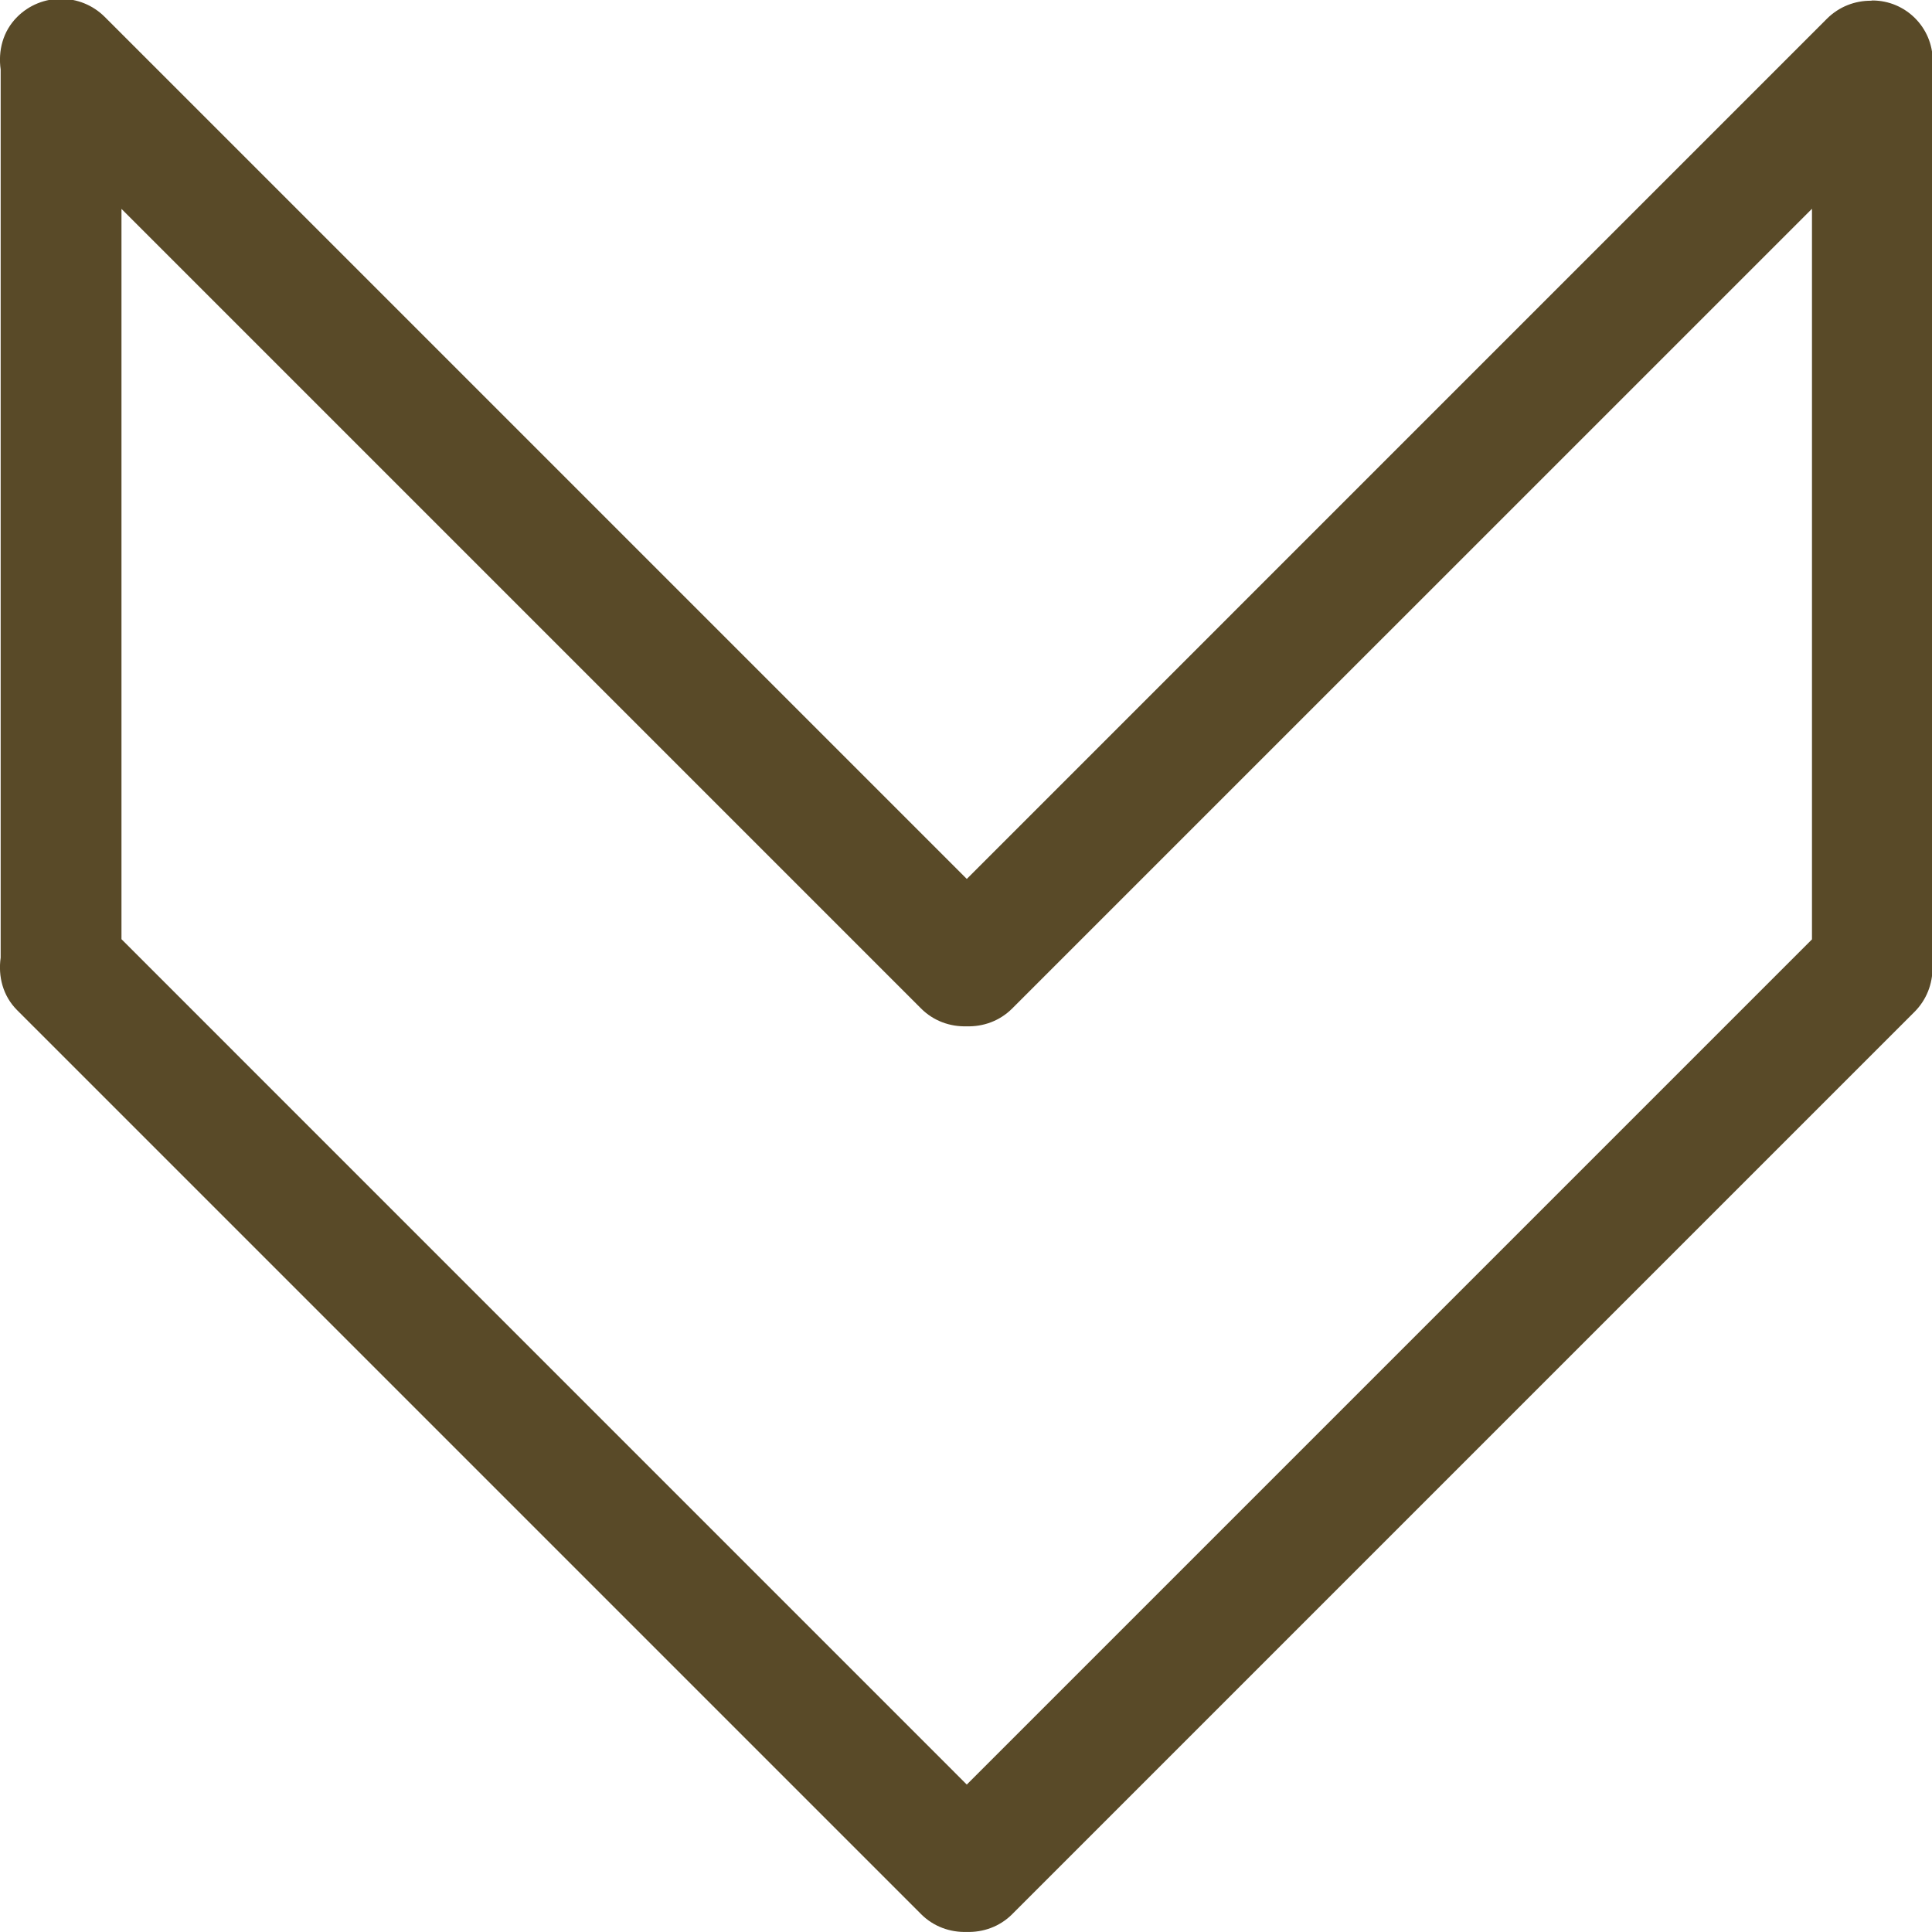
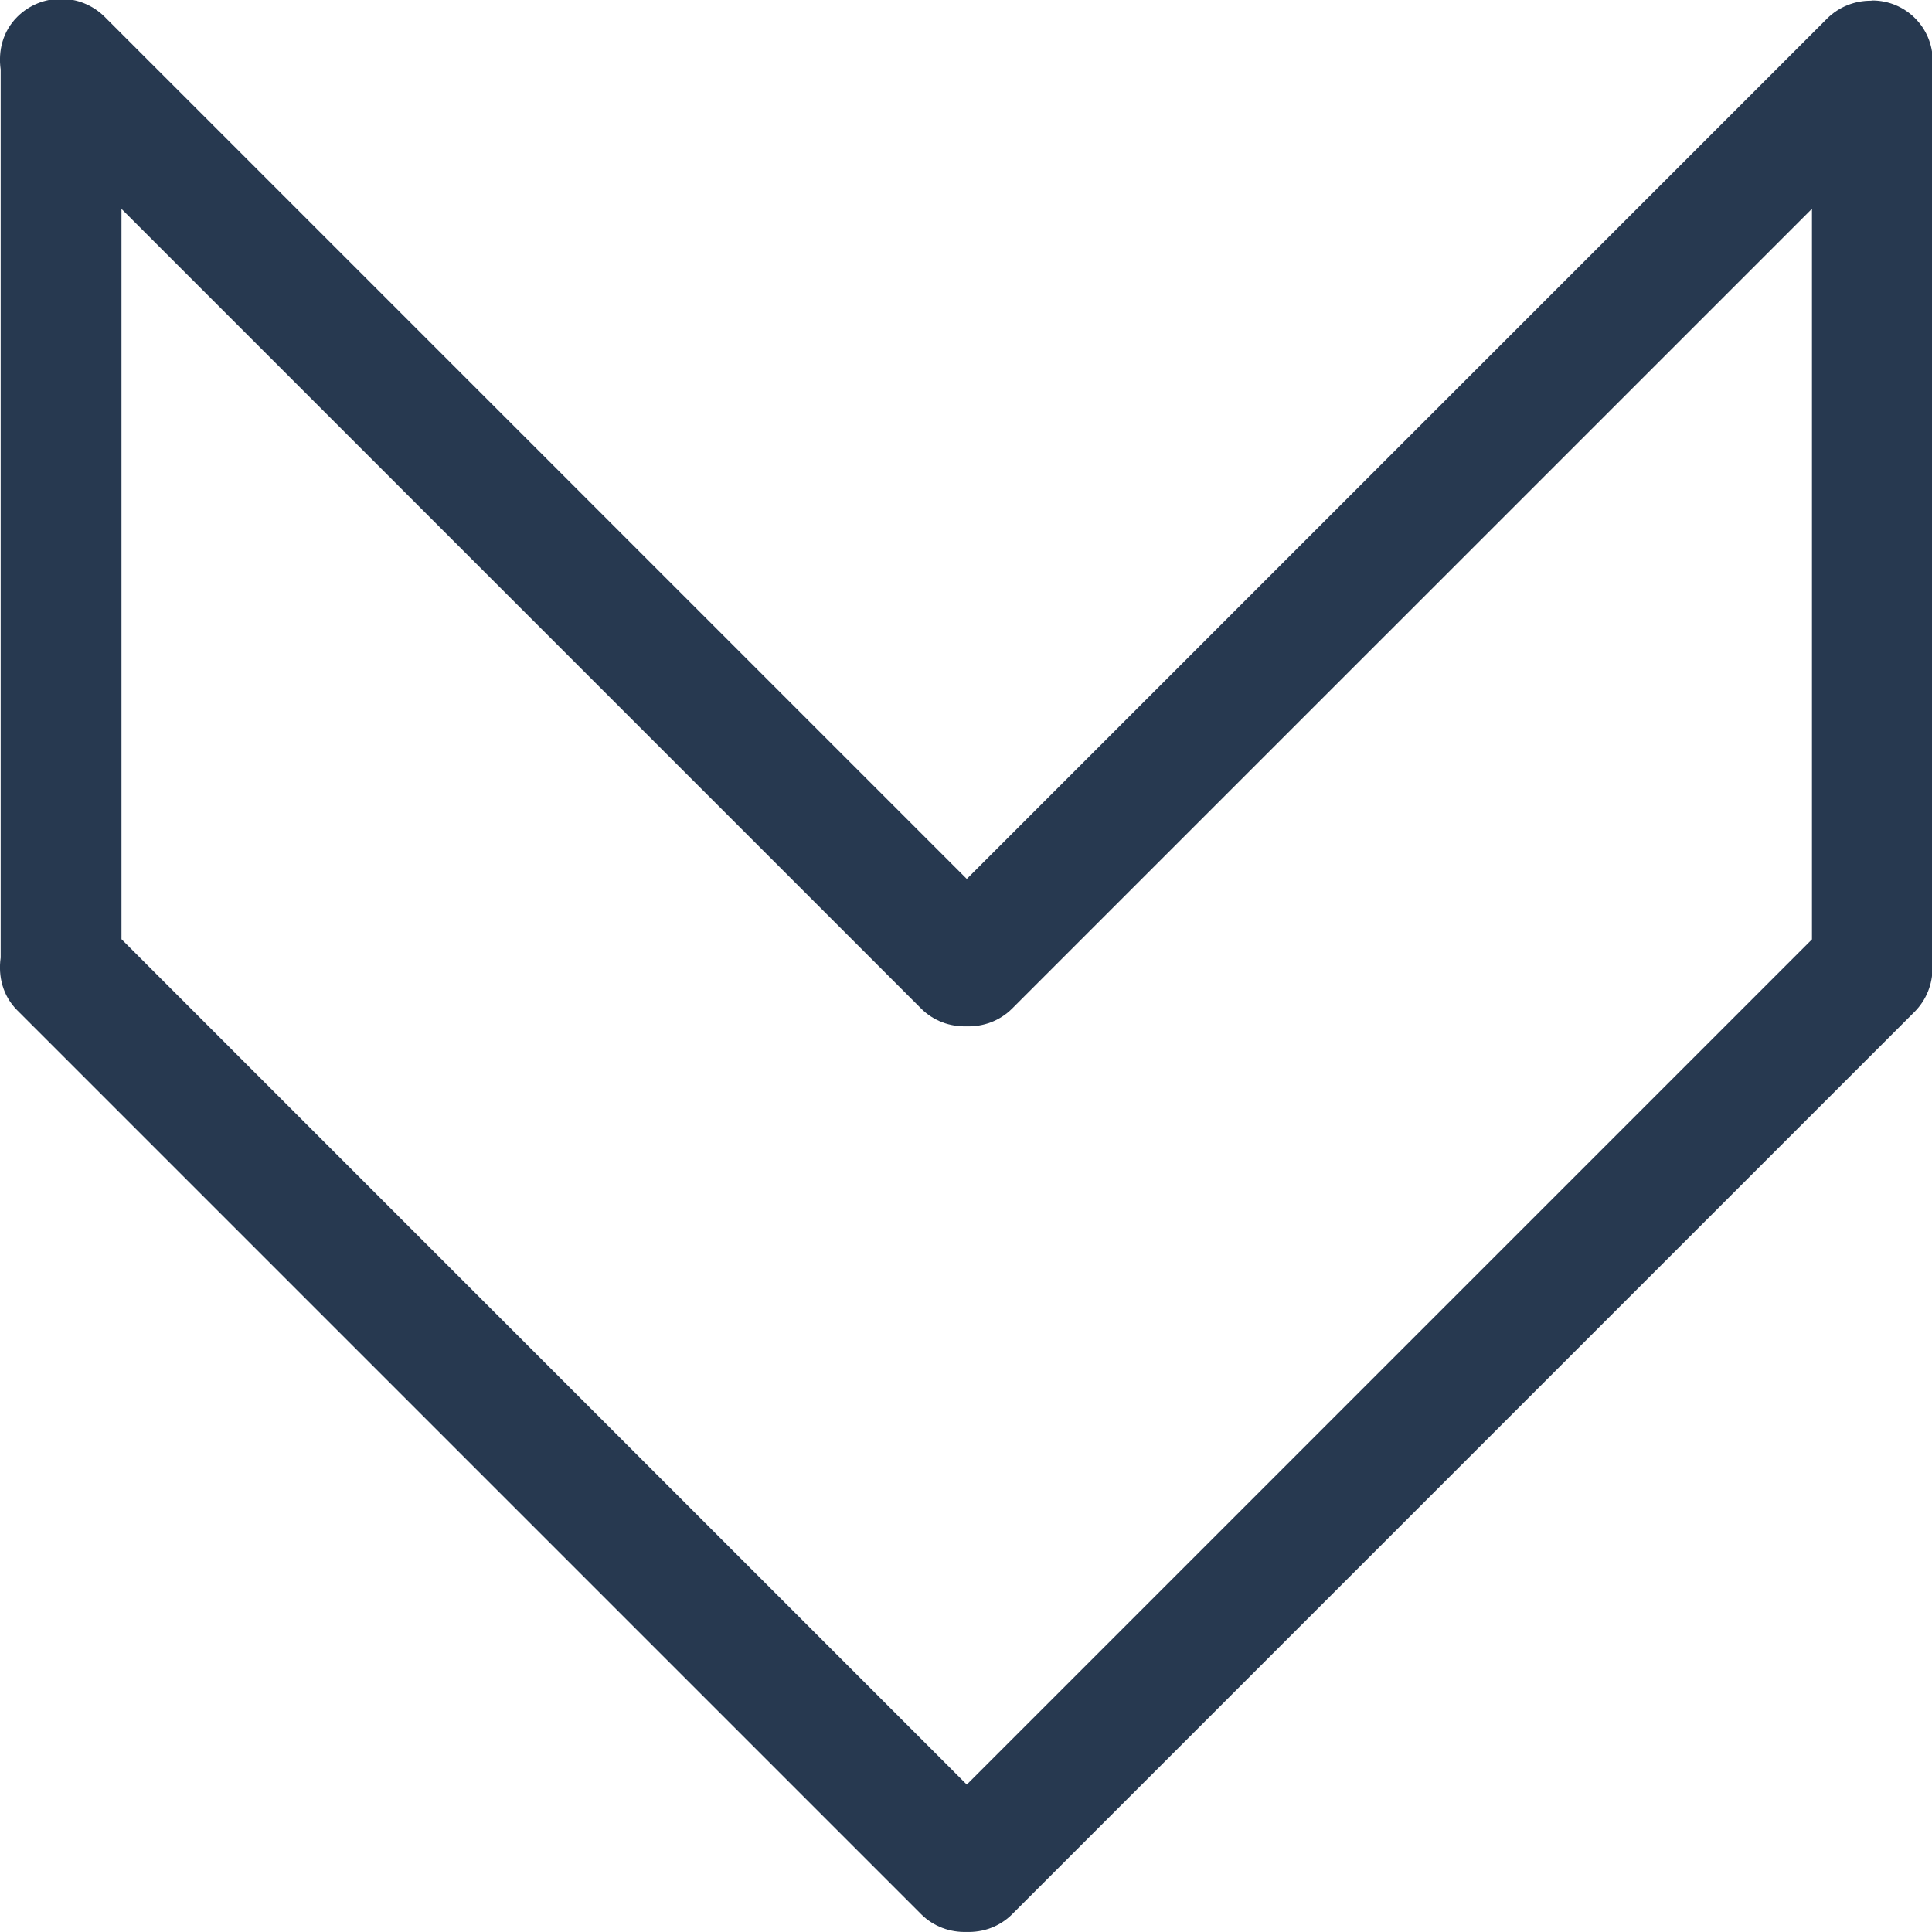
<svg xmlns="http://www.w3.org/2000/svg" enable-background="new 0 0 32 32" id="Слой_1" version="1.1" viewBox="0 0 32 32" xml:space="preserve">
-   <path clip-rule="evenodd" d="M16.765,31.705l14.944-14.944  c0.202-0.202,0.301-0.467,0.299-0.731c0-0.008,0.004-0.014,0.004-0.022v-15c0-0.552-0.448-1-1-1c-0.008,0-0.014,0.004-0.022,0.004  c-0.264-0.002-0.529,0.097-0.731,0.299L16.013,14.558L1.736,0.281c-0.401-0.401-1.051-0.401-1.452,0  c-0.238,0.238-0.317,0.561-0.273,0.87l0,14.711c-0.044,0.309,0.035,0.632,0.273,0.87l14.972,14.972  c0.208,0.208,0.482,0.303,0.755,0.295C16.283,32.007,16.557,31.913,16.765,31.705z M2.012,15.556V3.46l13.244,13.244  c0.208,0.208,0.482,0.303,0.755,0.295c0.272,0.008,0.546-0.087,0.754-0.295L30.012,3.458v12.101L16.013,29.558L2.012,15.556z" fill="#594a28" fill-rule="evenodd" id="Border_Arrow_Down" />
+   <path clip-rule="evenodd" d="M16.765,31.705l14.944-14.944  c0.202-0.202,0.301-0.467,0.299-0.731c0-0.008,0.004-0.014,0.004-0.022v-15c0-0.552-0.448-1-1-1c-0.008,0-0.014,0.004-0.022,0.004  c-0.264-0.002-0.529,0.097-0.731,0.299L16.013,14.558L1.736,0.281c-0.401-0.401-1.051-0.401-1.452,0  c-0.238,0.238-0.317,0.561-0.273,0.87l0,14.711c-0.044,0.309,0.035,0.632,0.273,0.87l14.972,14.972  c0.208,0.208,0.482,0.303,0.755,0.295C16.283,32.007,16.557,31.913,16.765,31.705z M2.012,15.556V3.46l13.244,13.244  c0.208,0.208,0.482,0.303,0.755,0.295c0.272,0.008,0.546-0.087,0.754-0.295L30.012,3.458v12.101L16.013,29.558L2.012,15.556z" fill="#273950" fill-rule="evenodd" id="Border_Arrow_Down" />
  <g />
  <g />
  <g />
  <g />
  <g />
  <g />
</svg>
